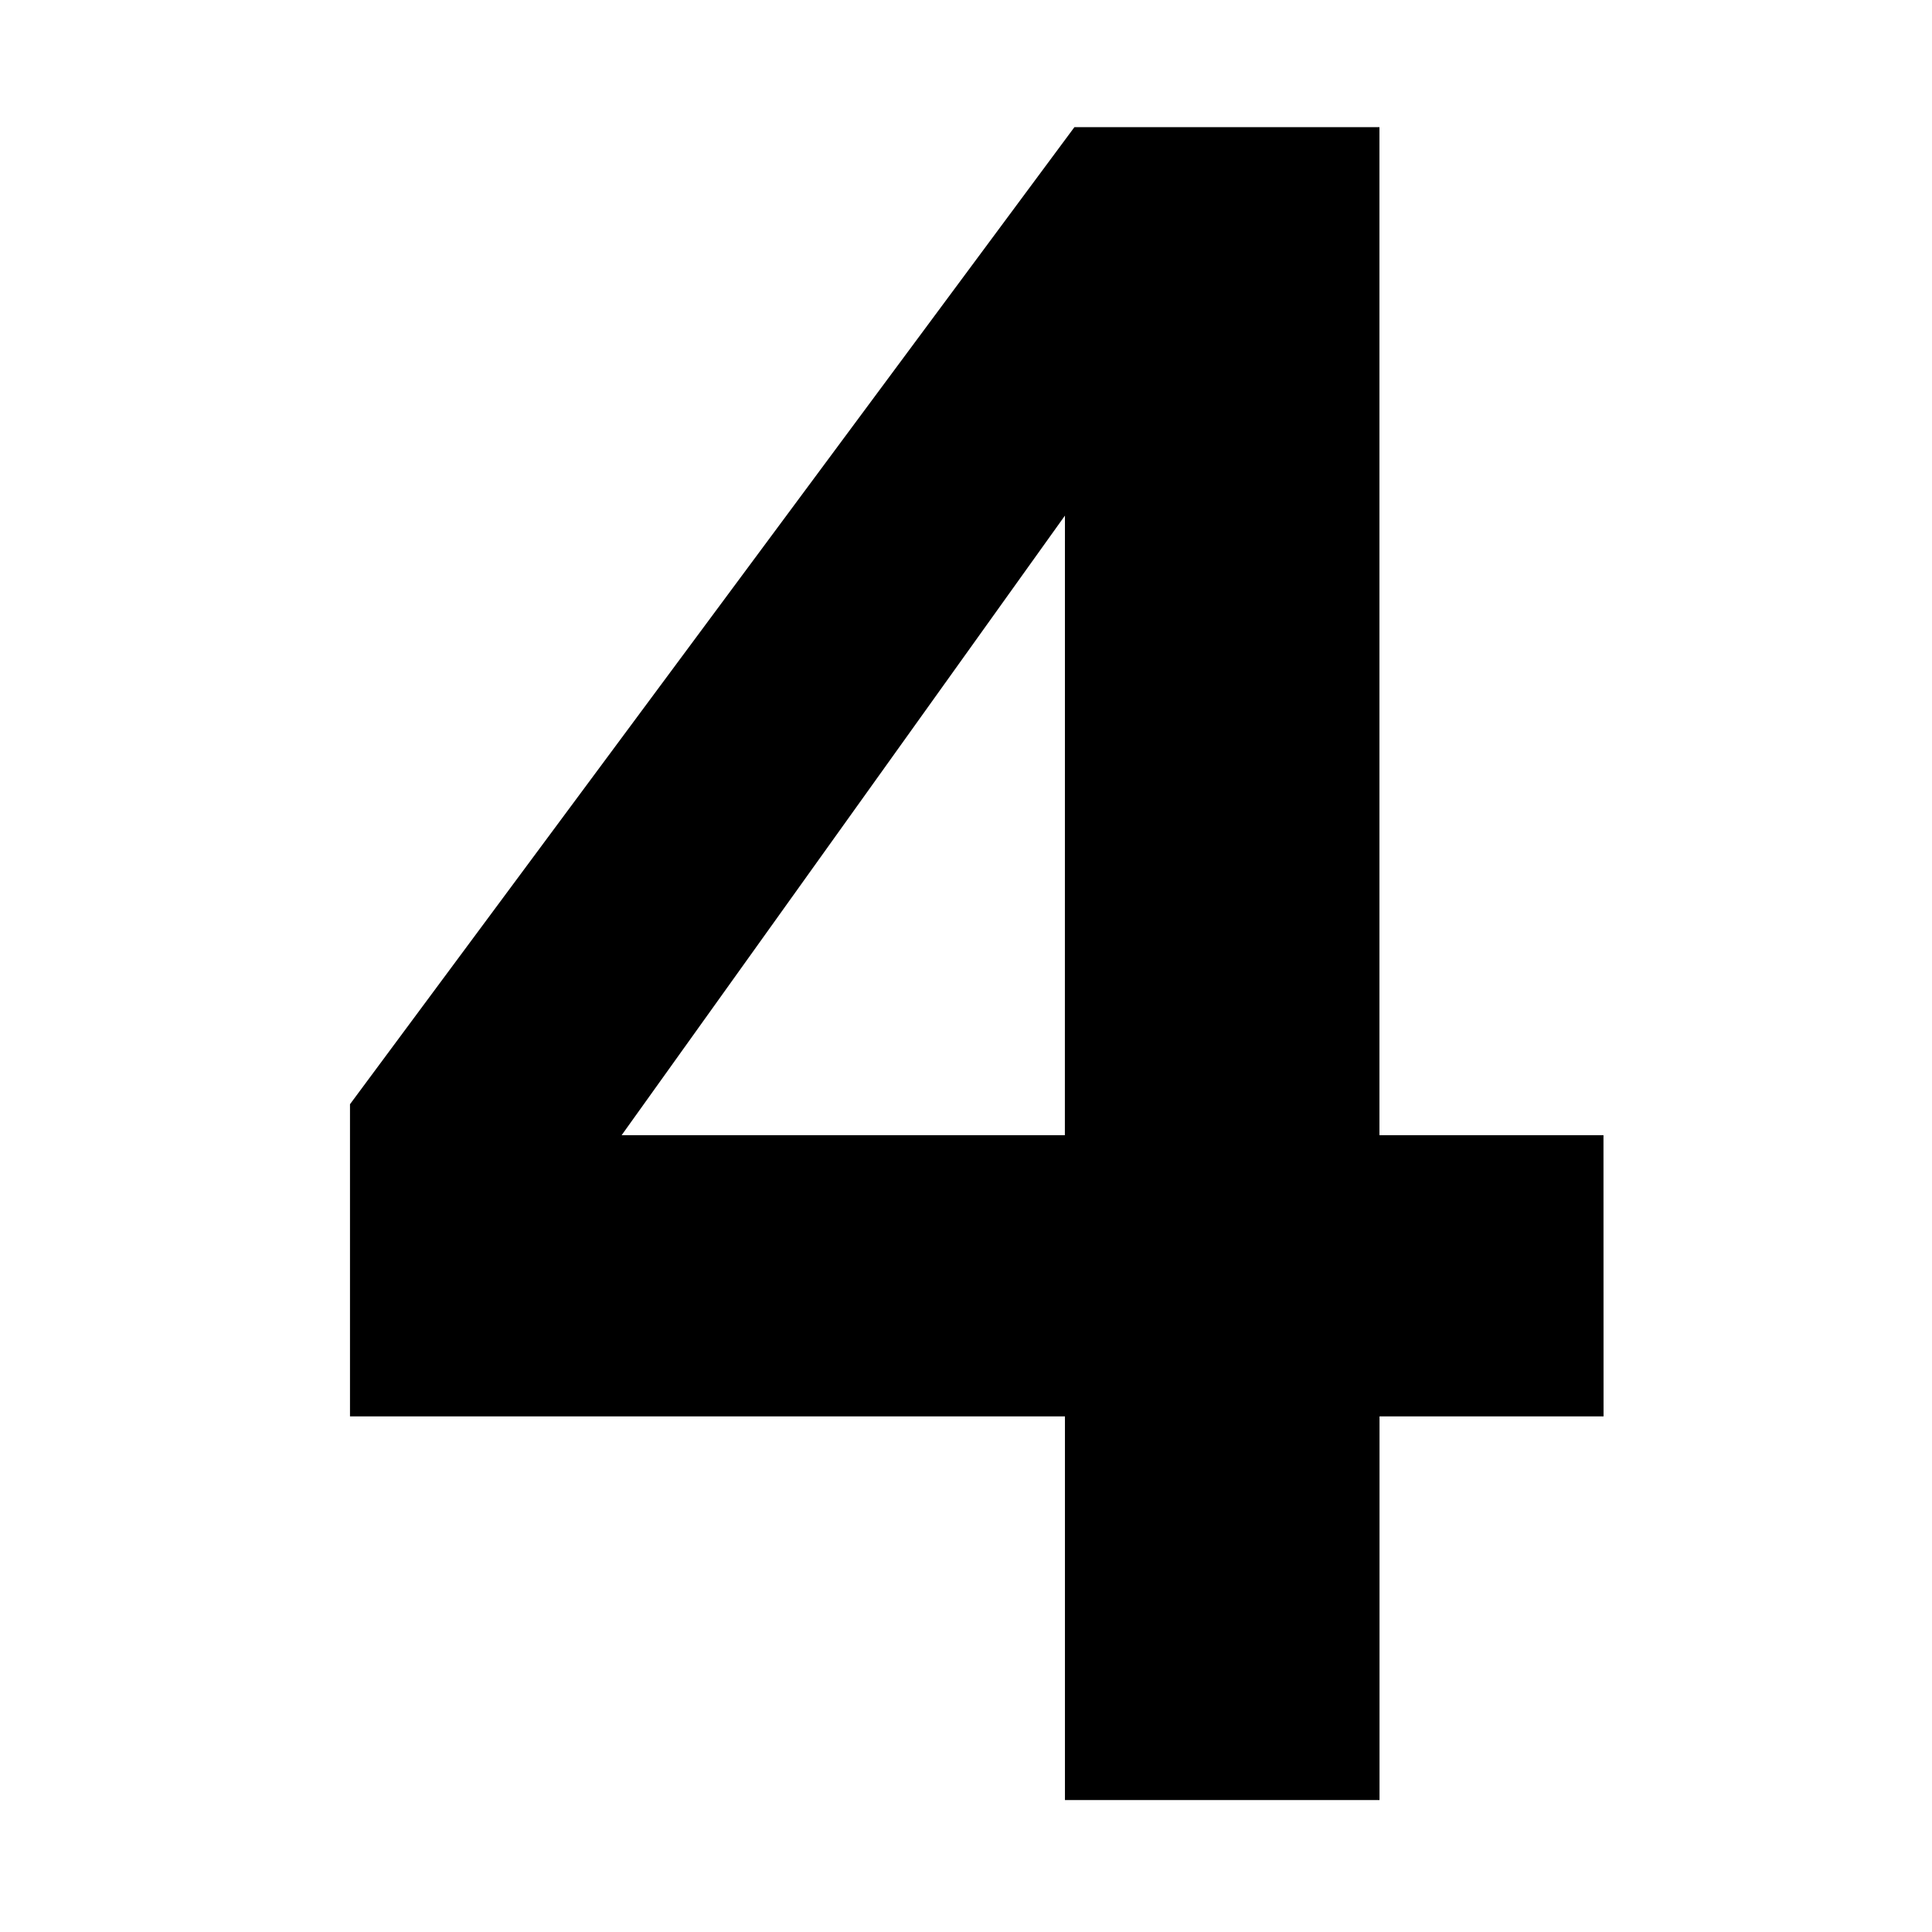
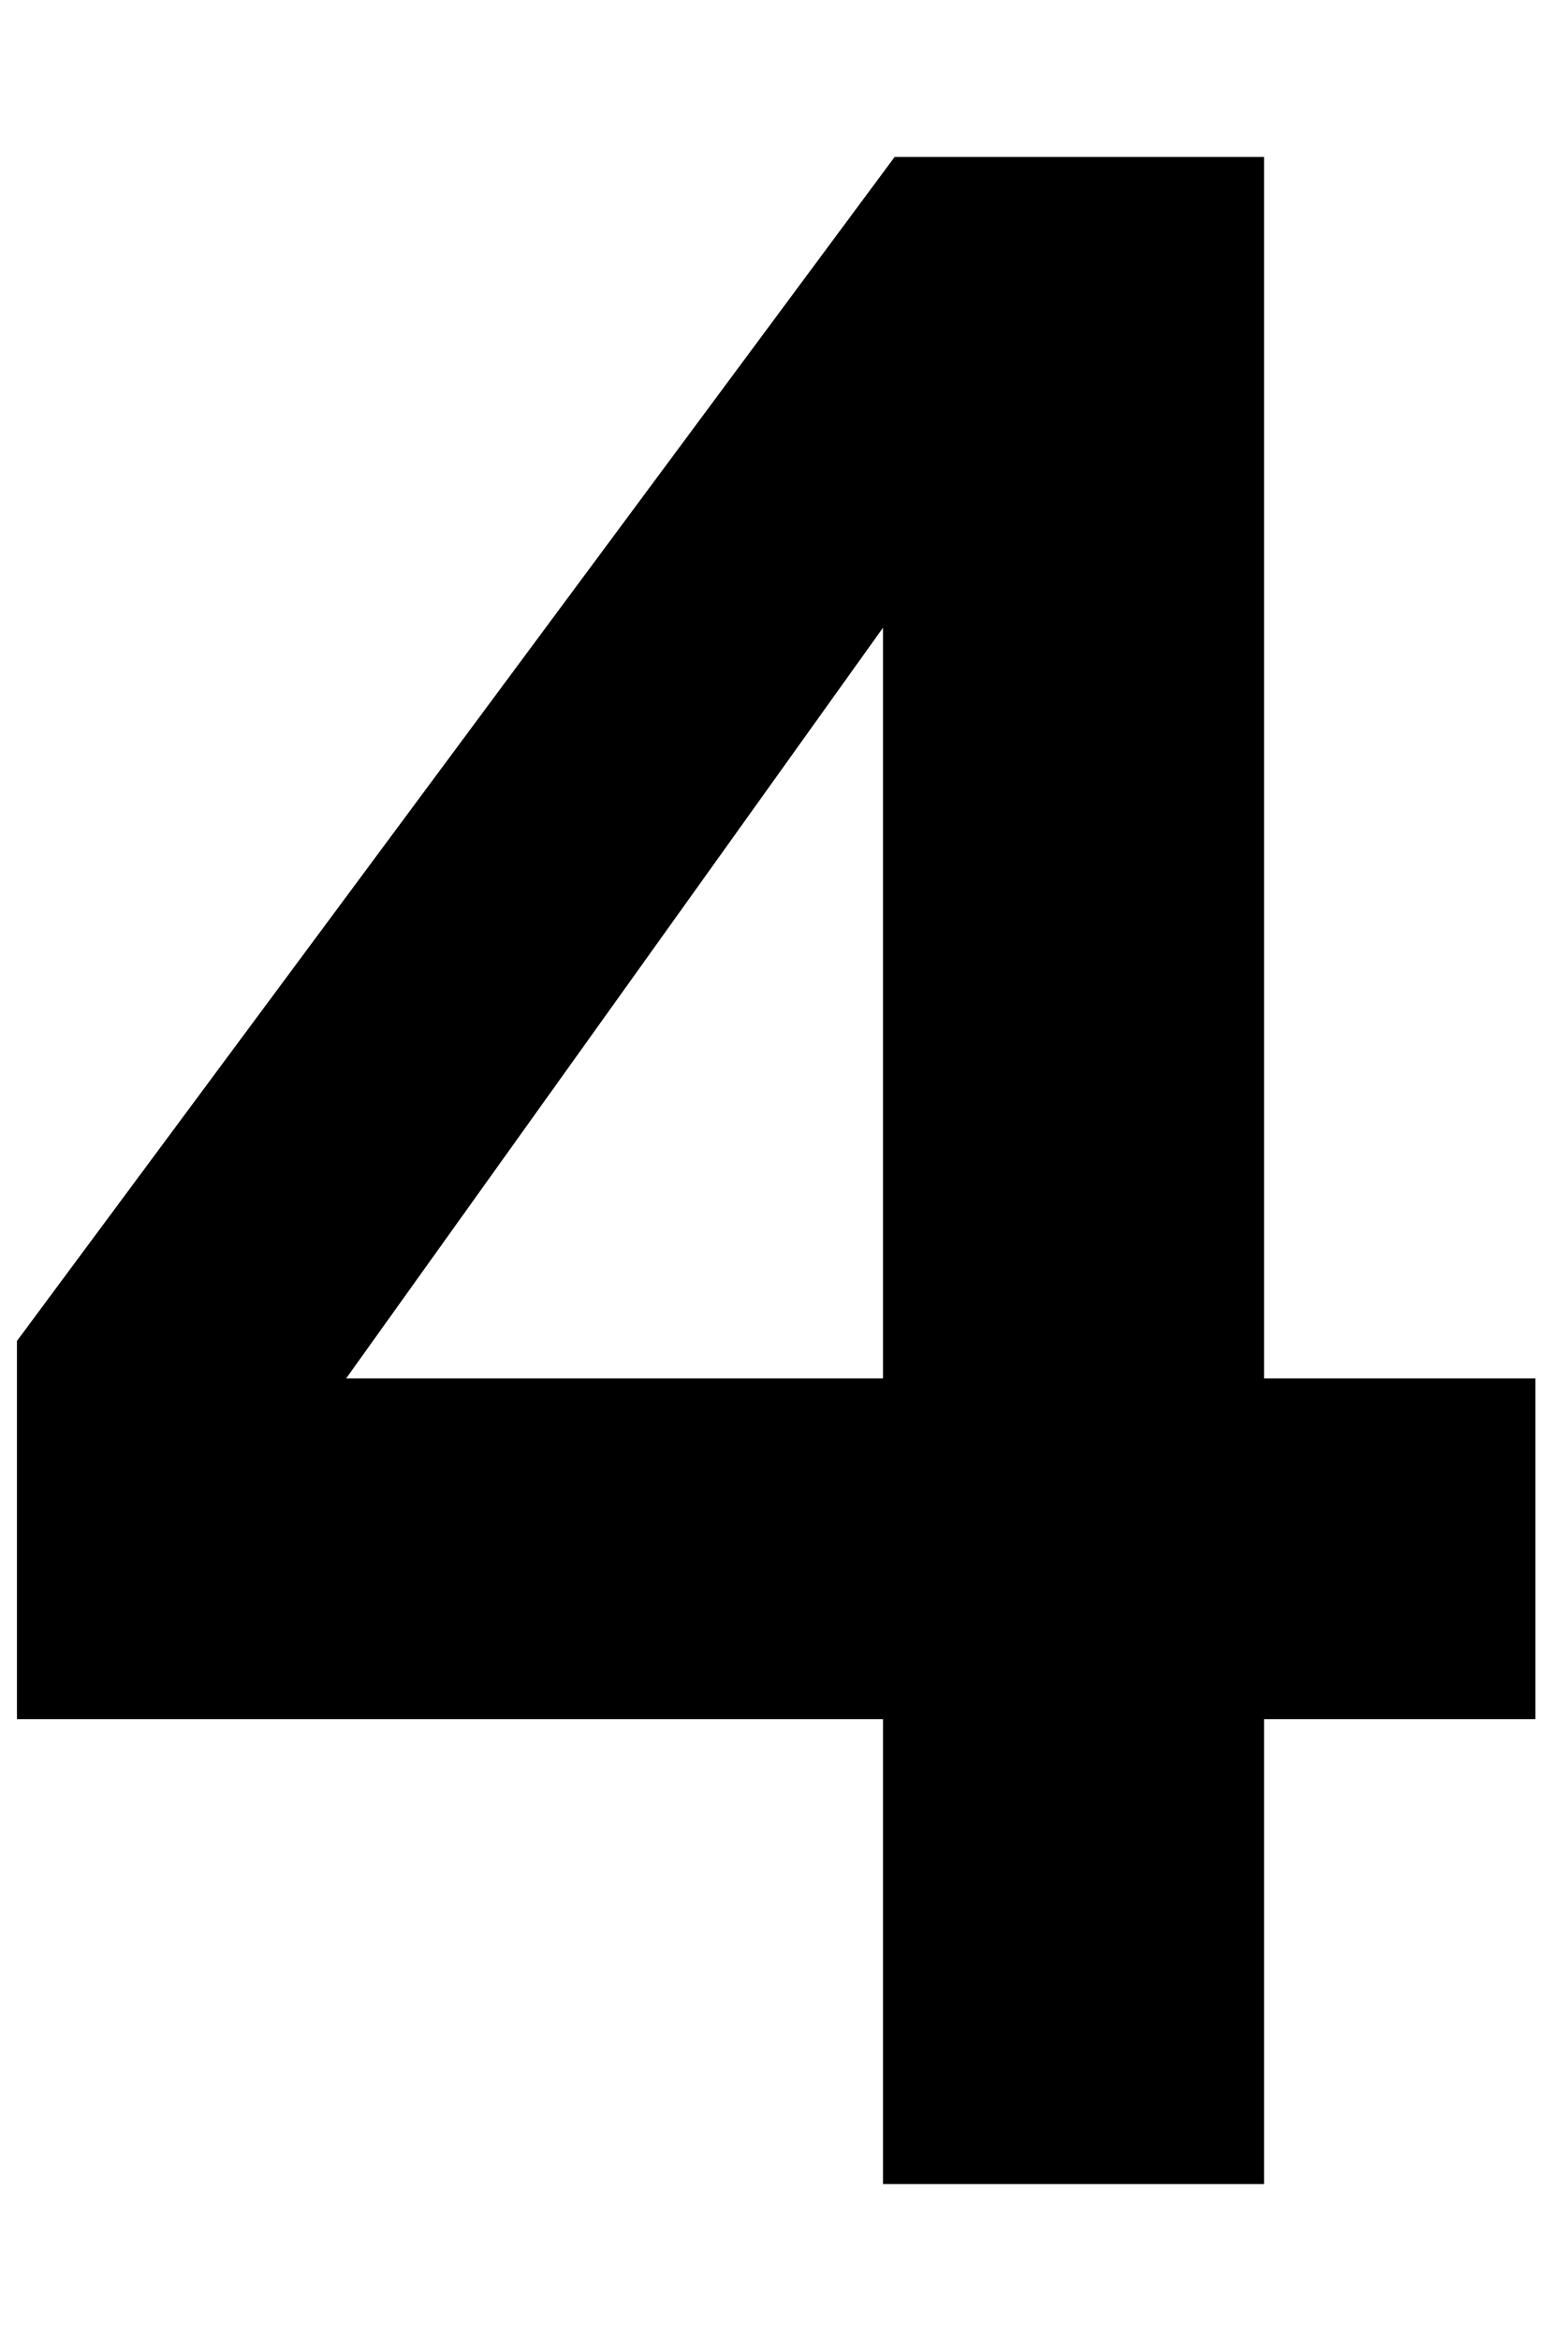
- <svg xmlns="http://www.w3.org/2000/svg" width="100" height="100" viewBox="0 0 26.458 26.458" version="1.1" id="svg1">
+ <svg xmlns="http://www.w3.org/2000/svg" width="67" height="100" viewBox="0 0 17.727 26.458" version="1.1" id="svg1">
  <defs id="defs1">
    <rect x="-92.377" y="-45.139" width="151.162" height="87.828" id="rect7" />
    <rect x="24.144" y="21.17" width="129.643" height="62.634" id="rect6" />
    <rect x="4.199" y="9.973" width="86.953" height="82.229" id="rect1" />
  </defs>
  <g id="layer1">
-     <path style="font-weight:bold;font-size:32.636px;line-height:0.45;font-family:'Helvetica Neue';-inkscape-font-specification:'Helvetica Neue Bold';stroke-width:0.593" d="M 21.959,15.546 H 18.891 V 1.741 H 14.714 L 4.793,15.122 v 4.275 h 9.791 v 5.254 h 4.308 v -5.254 h 3.068 z m -7.376,0 H 8.513 L 14.584,7.061 Z" id="text7" aria-label="4" />
+     <path style="font-weight:bold;font-size:32.636px;line-height:0.45;font-family:'Helvetica Neue';-inkscape-font-specification:'Helvetica Neue Bold';stroke-width:0.593" d="M 17.359,15.579 H 14.291 V 1.774 H 10.114 L 0.192,15.155 v 4.275 h 9.791 v 5.254 h 4.308 v -5.254 h 3.068 z m -7.376,0 H 3.913 L 9.983,7.094 Z" id="text7" aria-label="4" />
  </g>
</svg>
